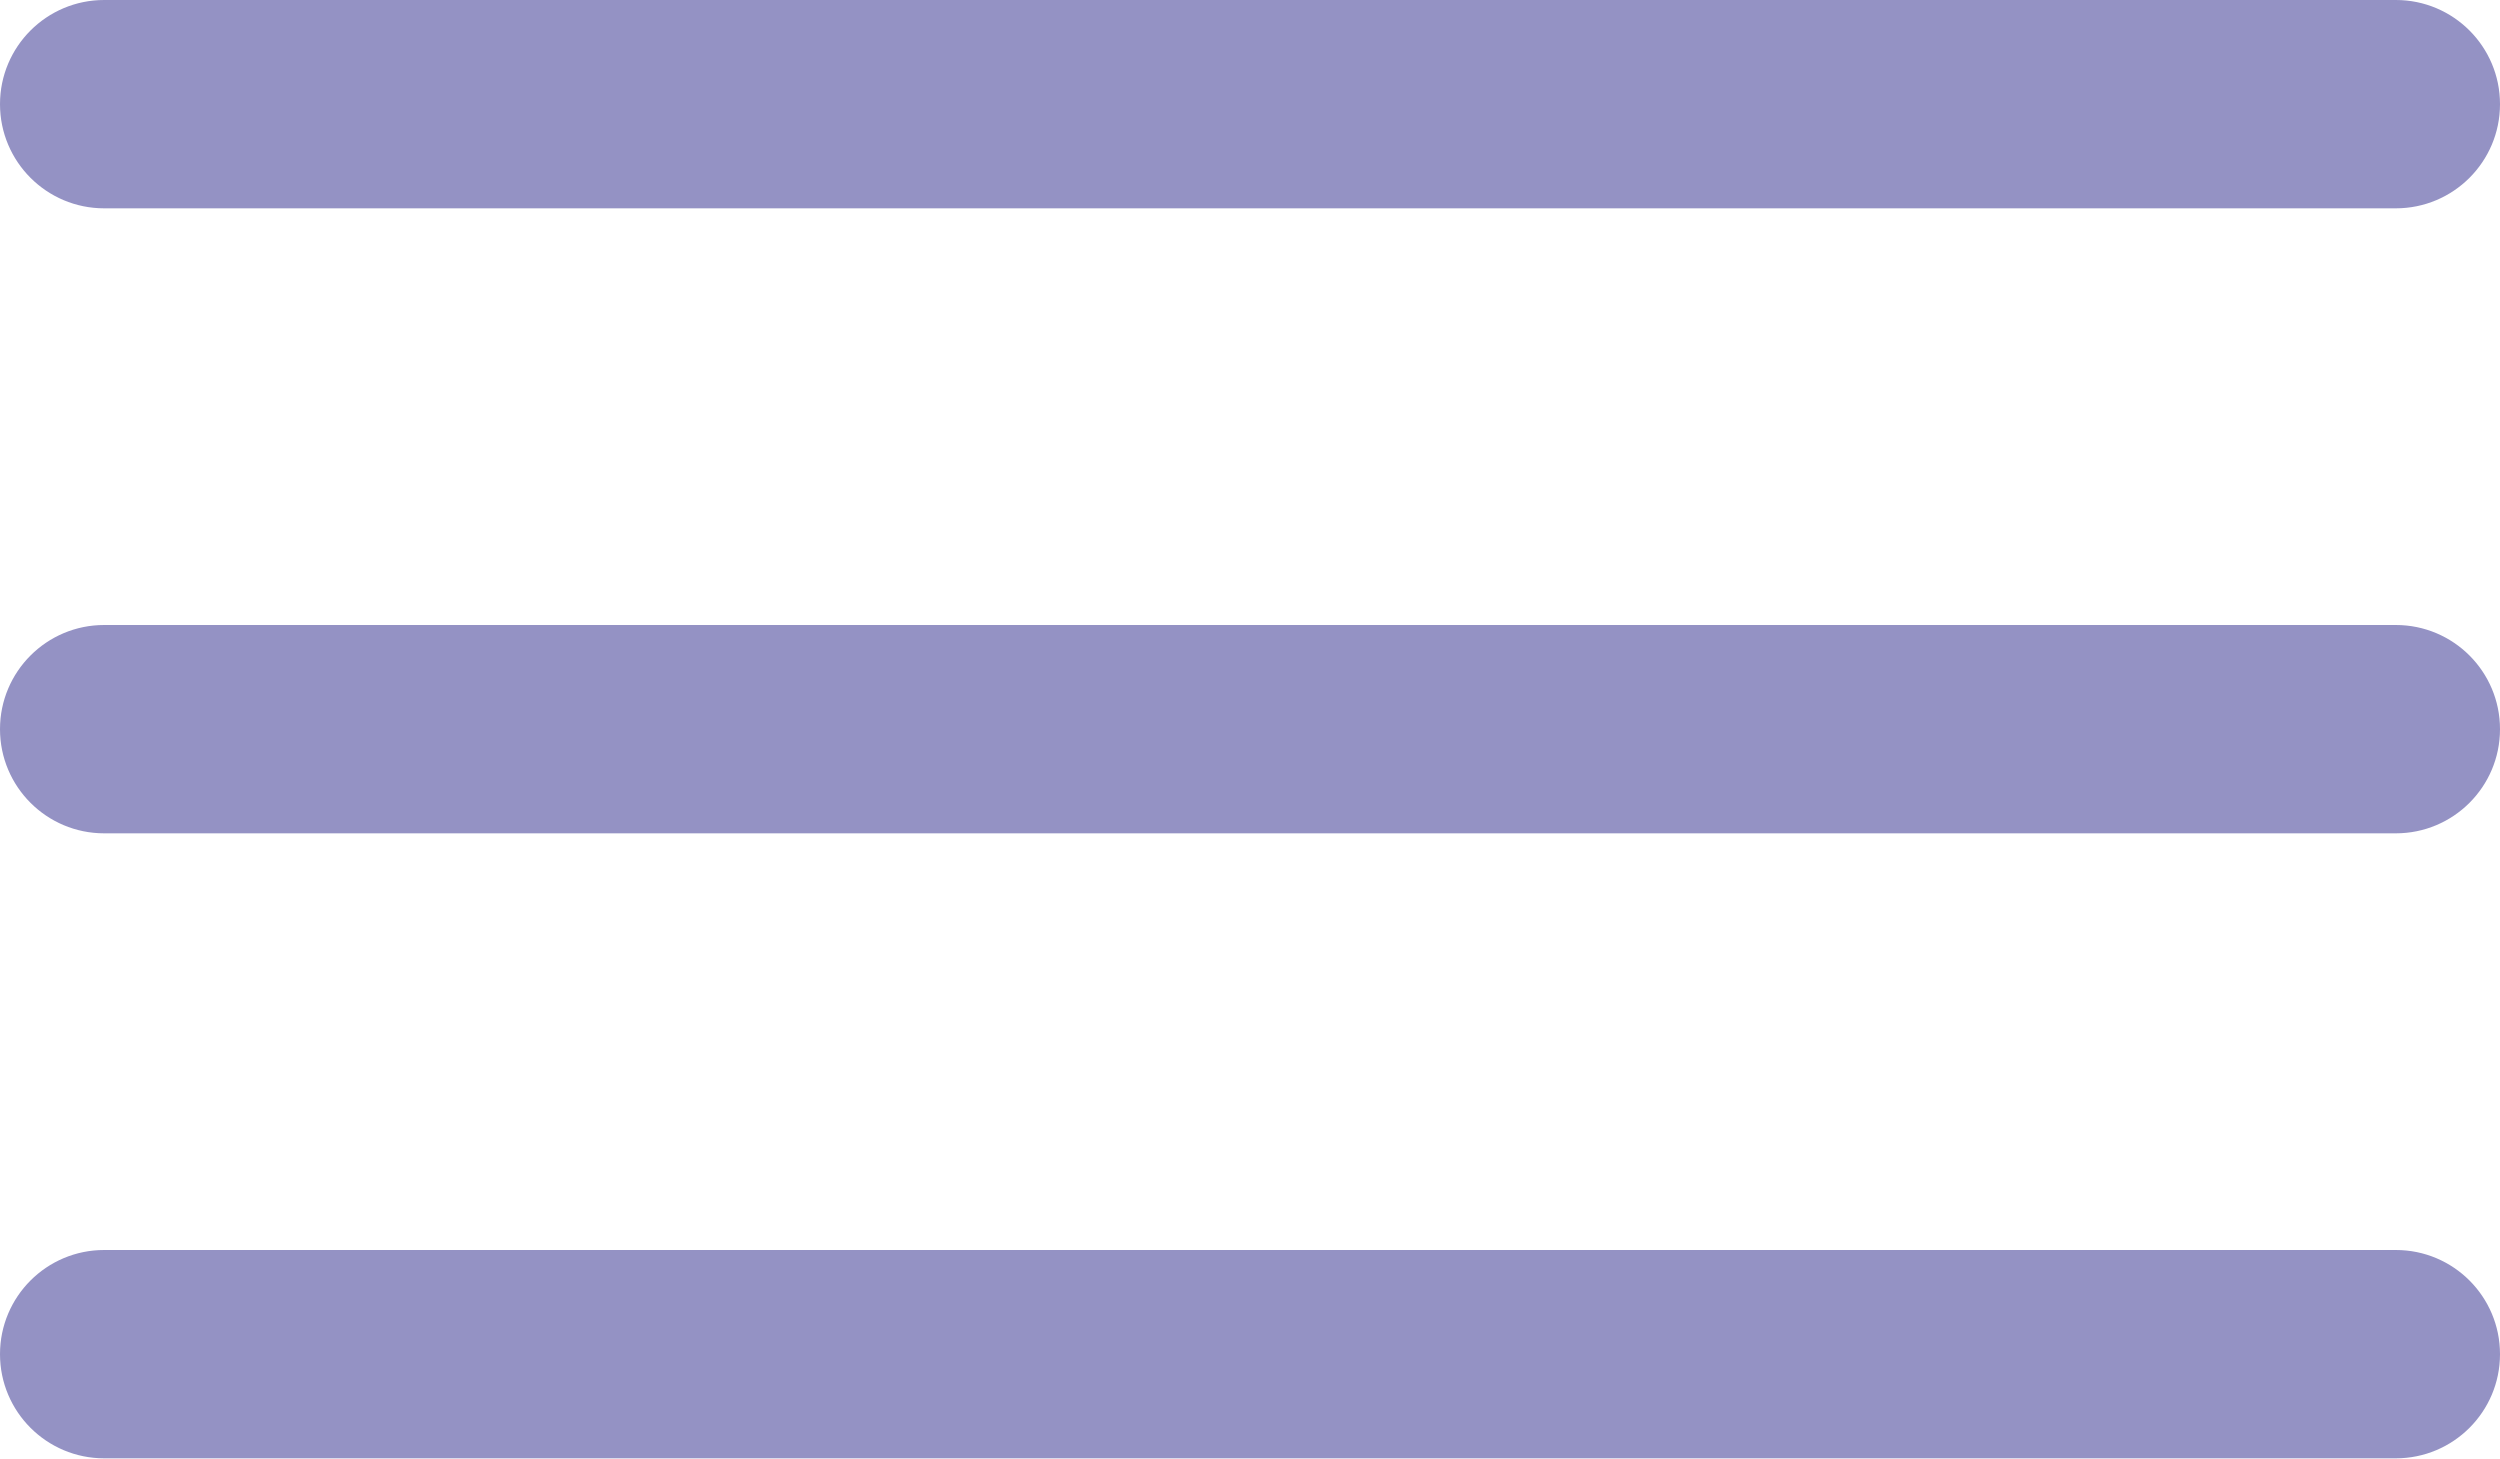
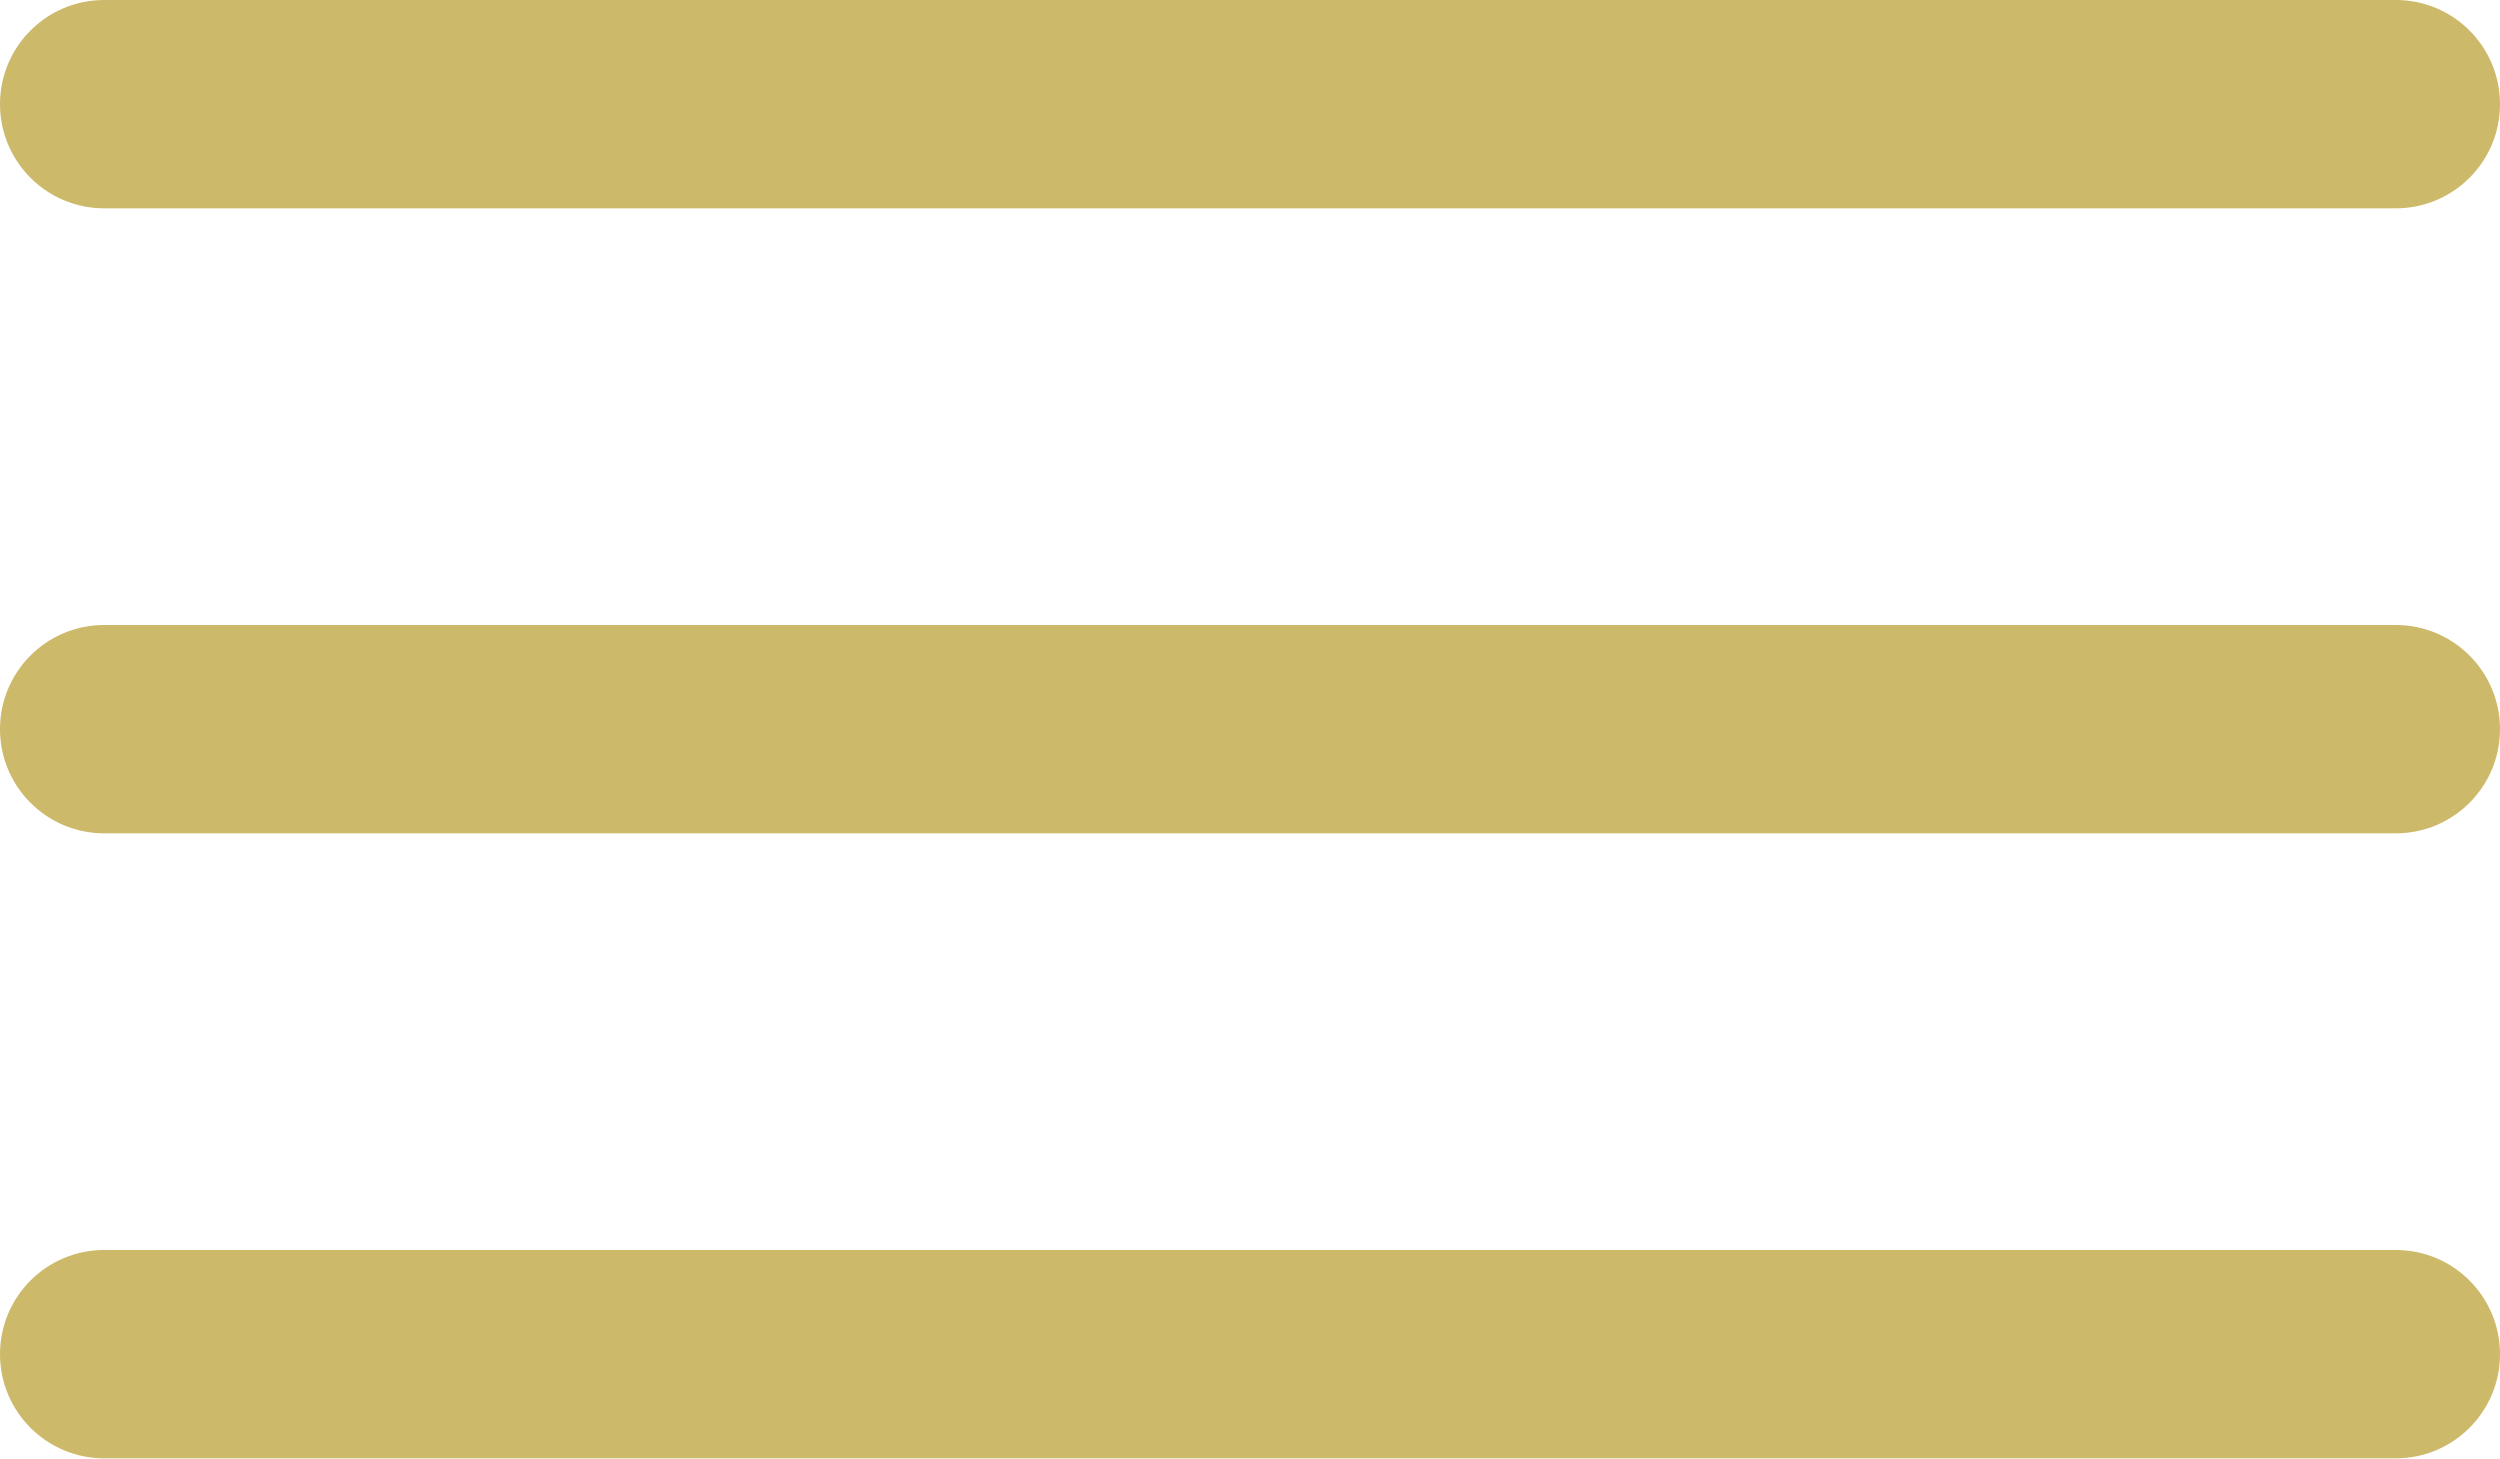
<svg xmlns="http://www.w3.org/2000/svg" width="24" height="14" viewBox="0 0 24 14" fill="none">
-   <rect width="24" height="2" rx="1" fill="#9492C4" />
-   <rect y="6" width="24" height="2" rx="1" fill="#9492C4" />
-   <rect y="12" width="24" height="2" rx="1" fill="#9492C4" />
+   <rect width="24" height="2" rx="1" fill="#CDB96A" />
+   <rect y="6" width="24" height="2" rx="1" fill="#CDB96A" />
+   <rect y="12" width="24" height="2" rx="1" fill="#CDB96A" />
</svg>
